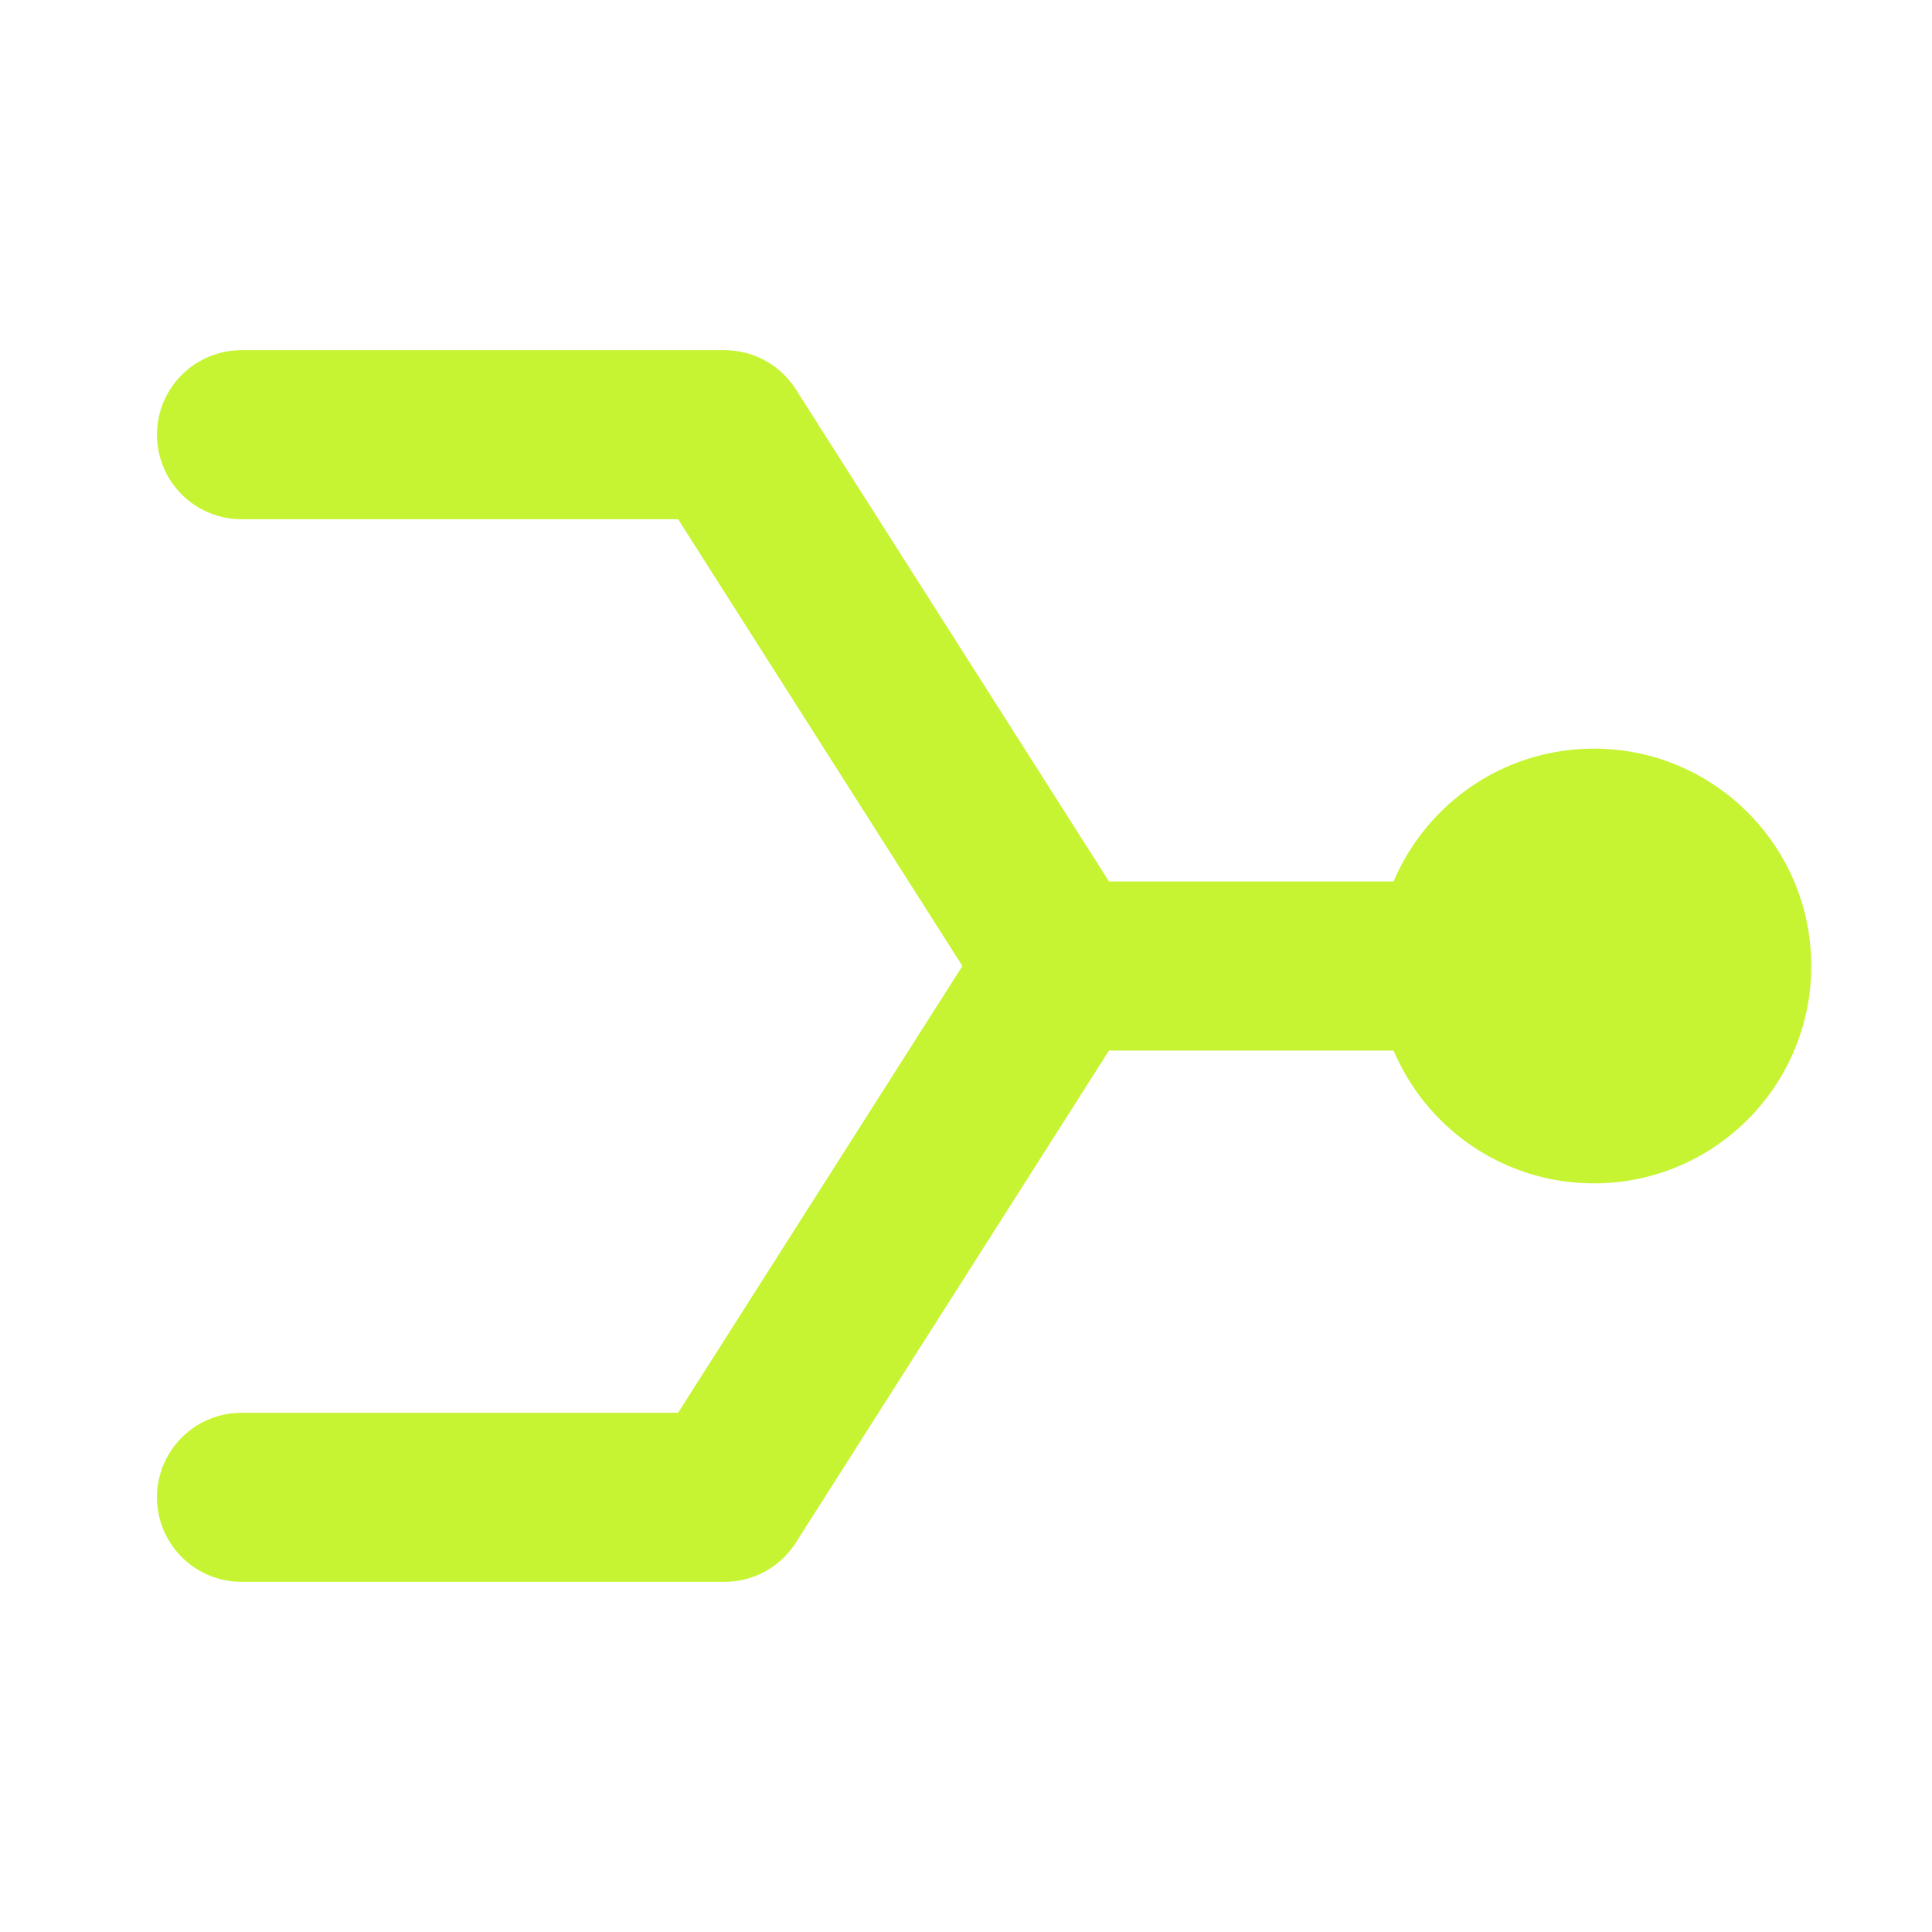
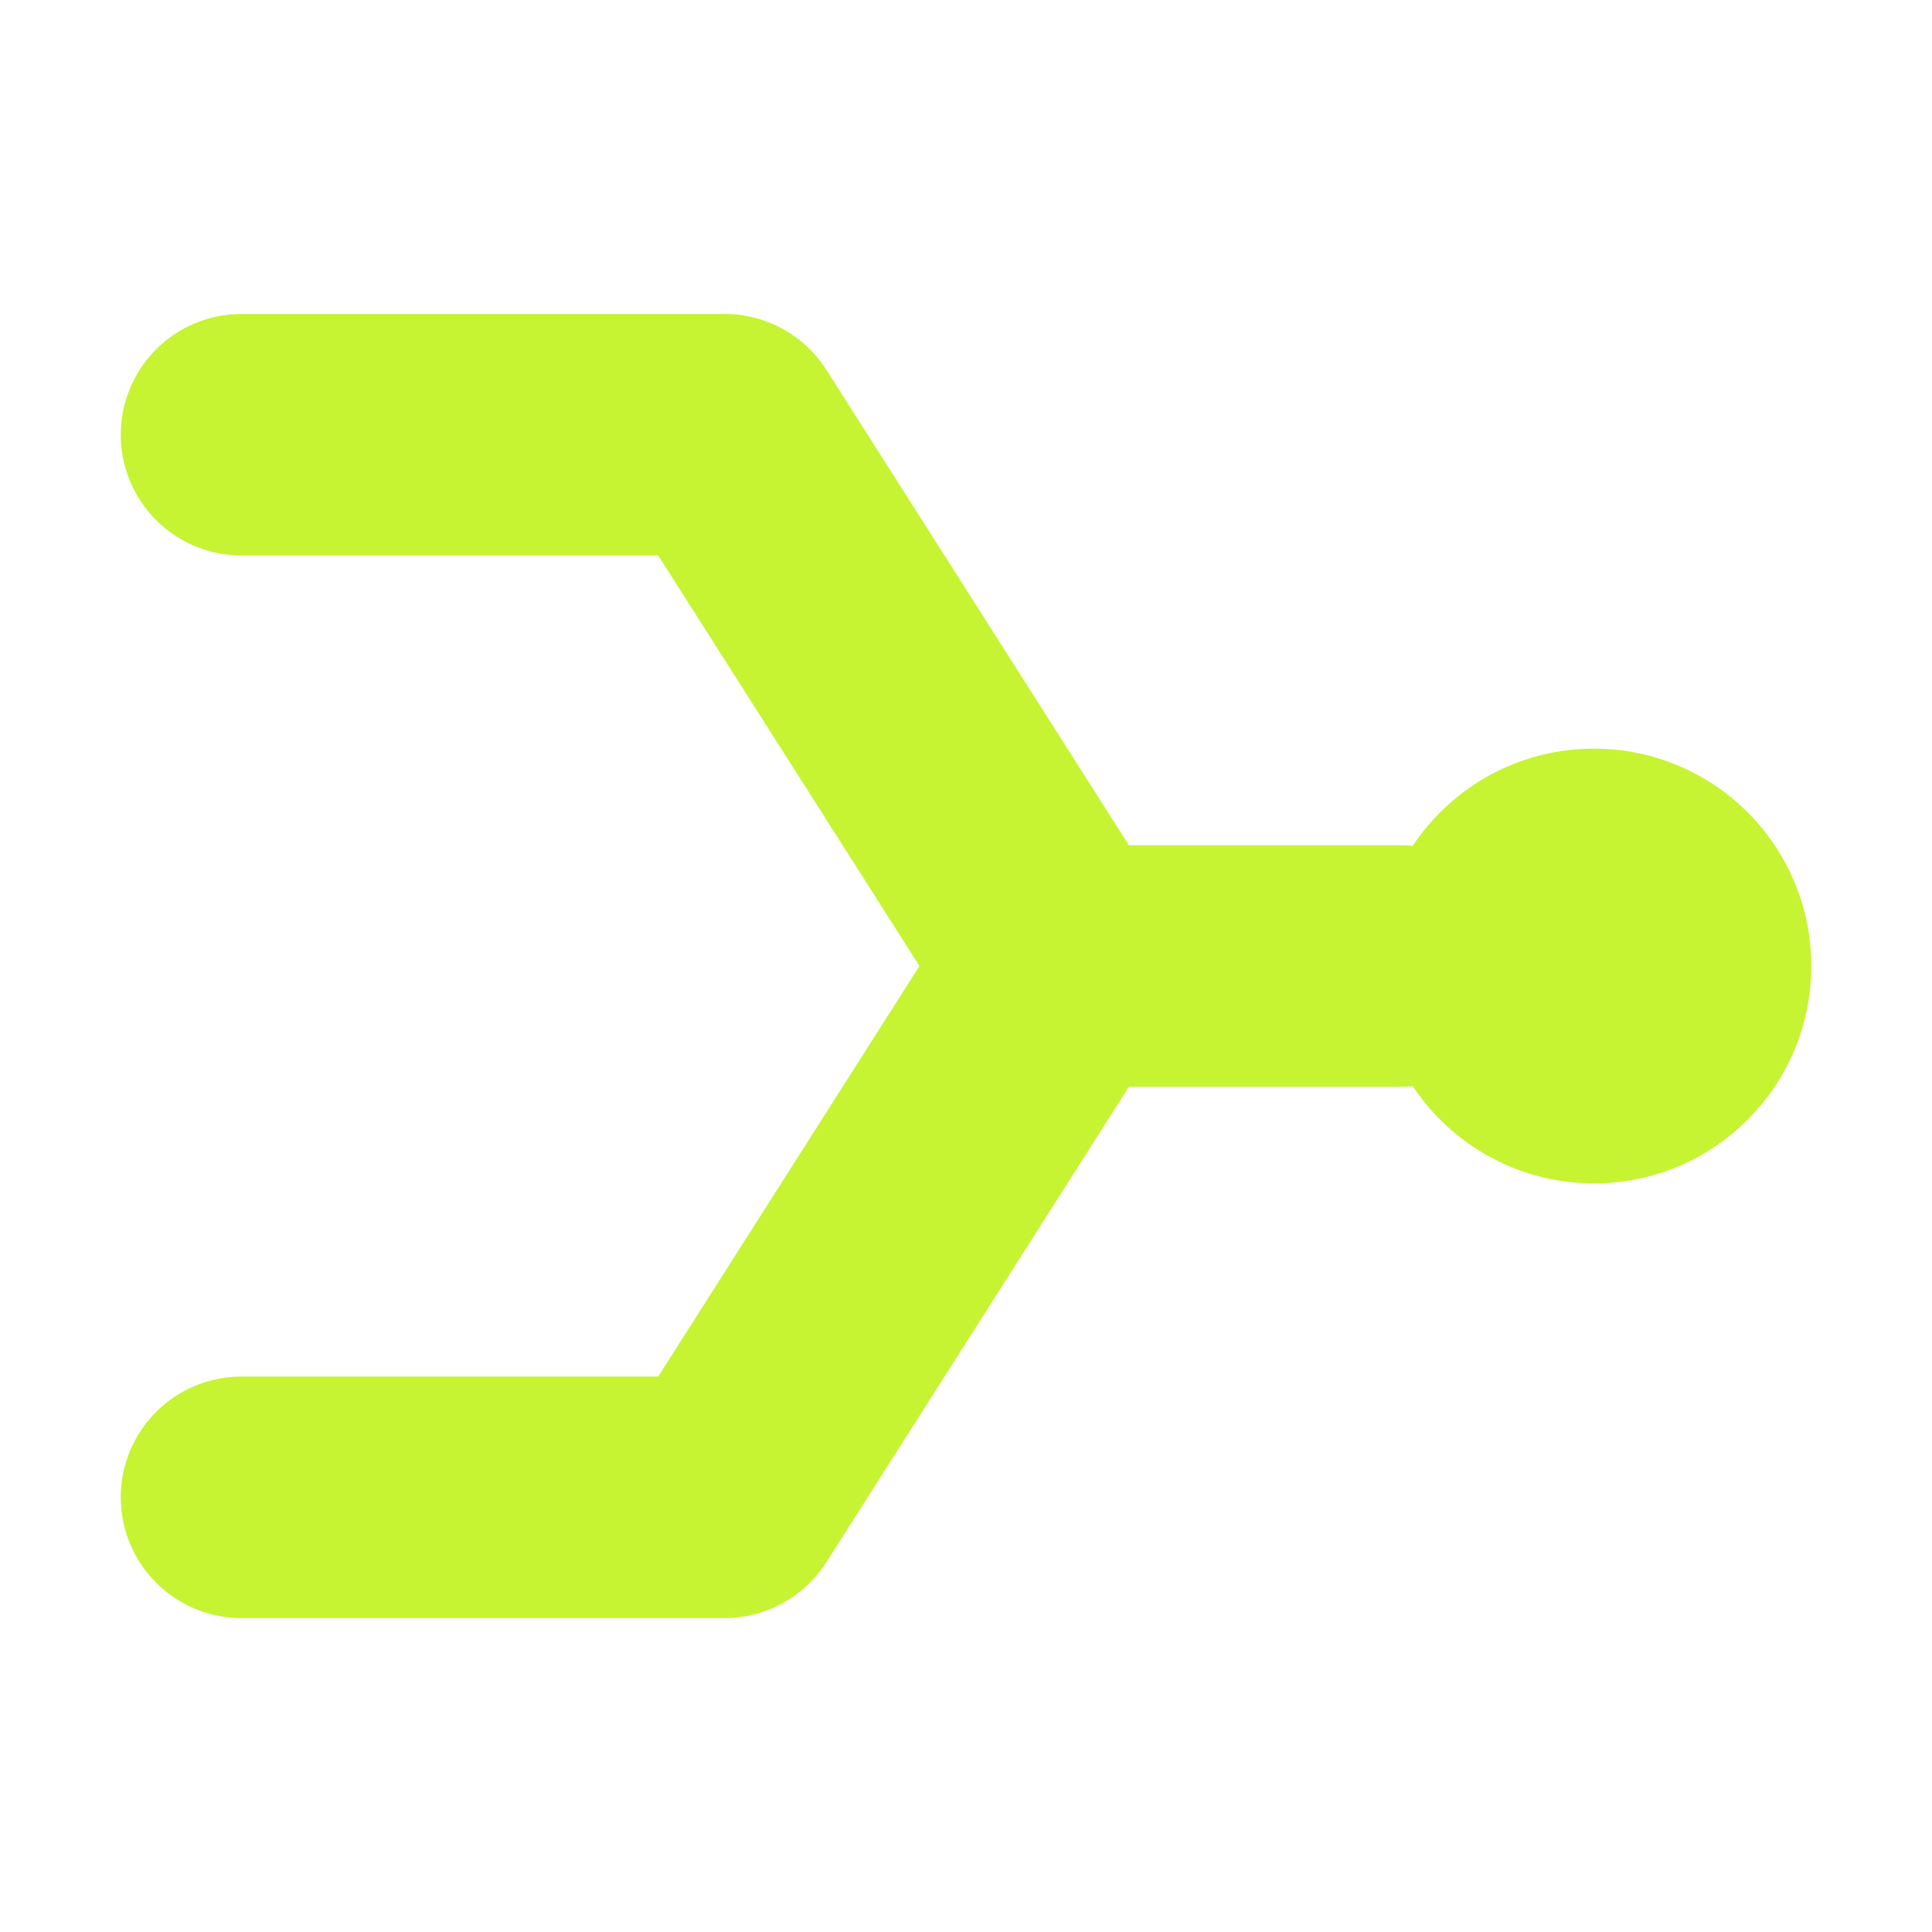
- <svg xmlns="http://www.w3.org/2000/svg" preserveAspectRatio="none" overflow="visible" style="display: block;" width="40" height="40" viewBox="0 0 40 40" fill="none">
+ <svg xmlns="http://www.w3.org/2000/svg" preserveAspectRatio="none" overflow="visible" style="display: block;" width="28" height="28" viewBox="0 0 28 28" fill="none">
  <g id="mark">
-     <path id="Vector" d="M5 9H15L22 20M22 20L15 31H5M22 20H29" stroke-width="3.5" stroke-linecap="round" stroke-linejoin="round" stroke="#C6F432" />
-     <path id="Vector_2" d="M33 24.5C35.485 24.5 37.5 22.485 37.5 20C37.5 17.515 35.485 15.5 33 15.5C30.515 15.5 28.5 17.515 28.5 20C28.5 22.485 30.515 24.5 33 24.5Z" fill="#C6F432" />
+     <path id="Vector" d="M3.5 6.3H10.5L15.4 14M15.4 14L10.5 21.7H3.5M15.4 14H20.3" stroke-width="3.5" stroke-linecap="round" stroke-linejoin="round" stroke="#C6F432" />
+     <path id="Vector_2" d="M23.1 17.15C24.84 17.15 26.25 15.74 26.25 14C26.25 12.26 24.84 10.85 23.1 10.85C21.36 10.85 19.95 12.26 19.95 14C19.95 15.74 21.36 17.15 23.1 17.15Z" fill="#C6F432" />
  </g>
</svg>
